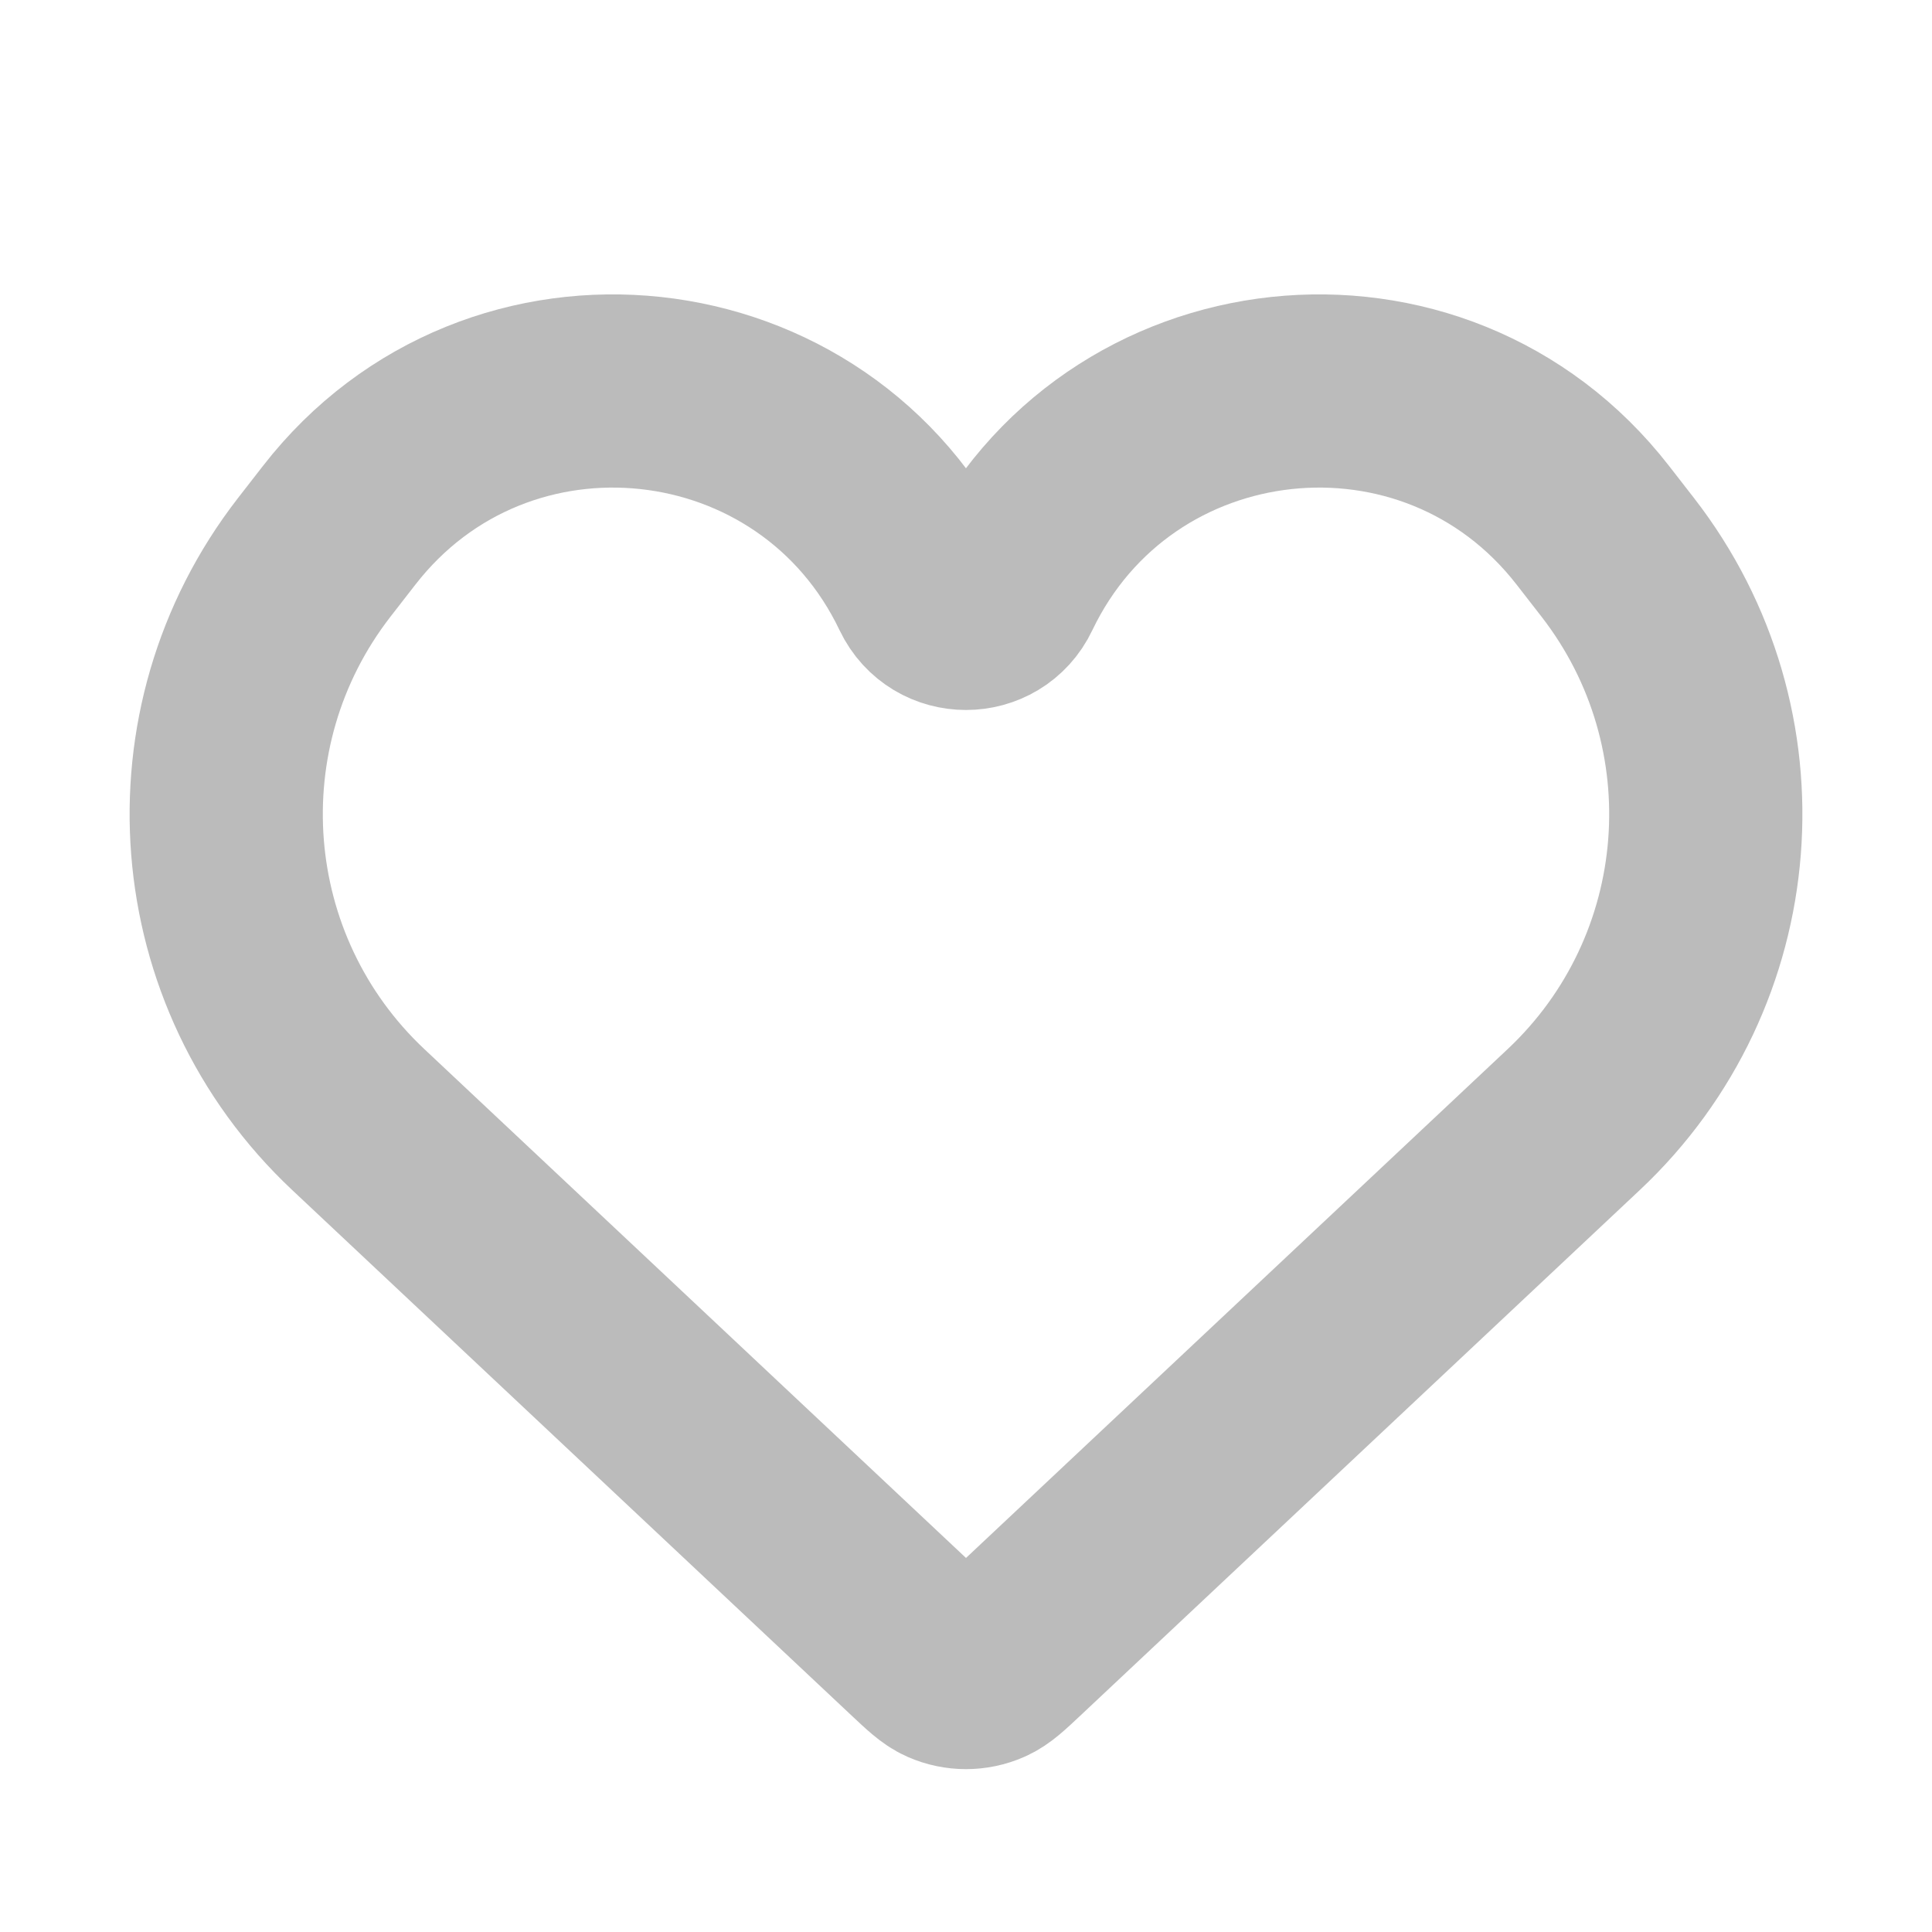
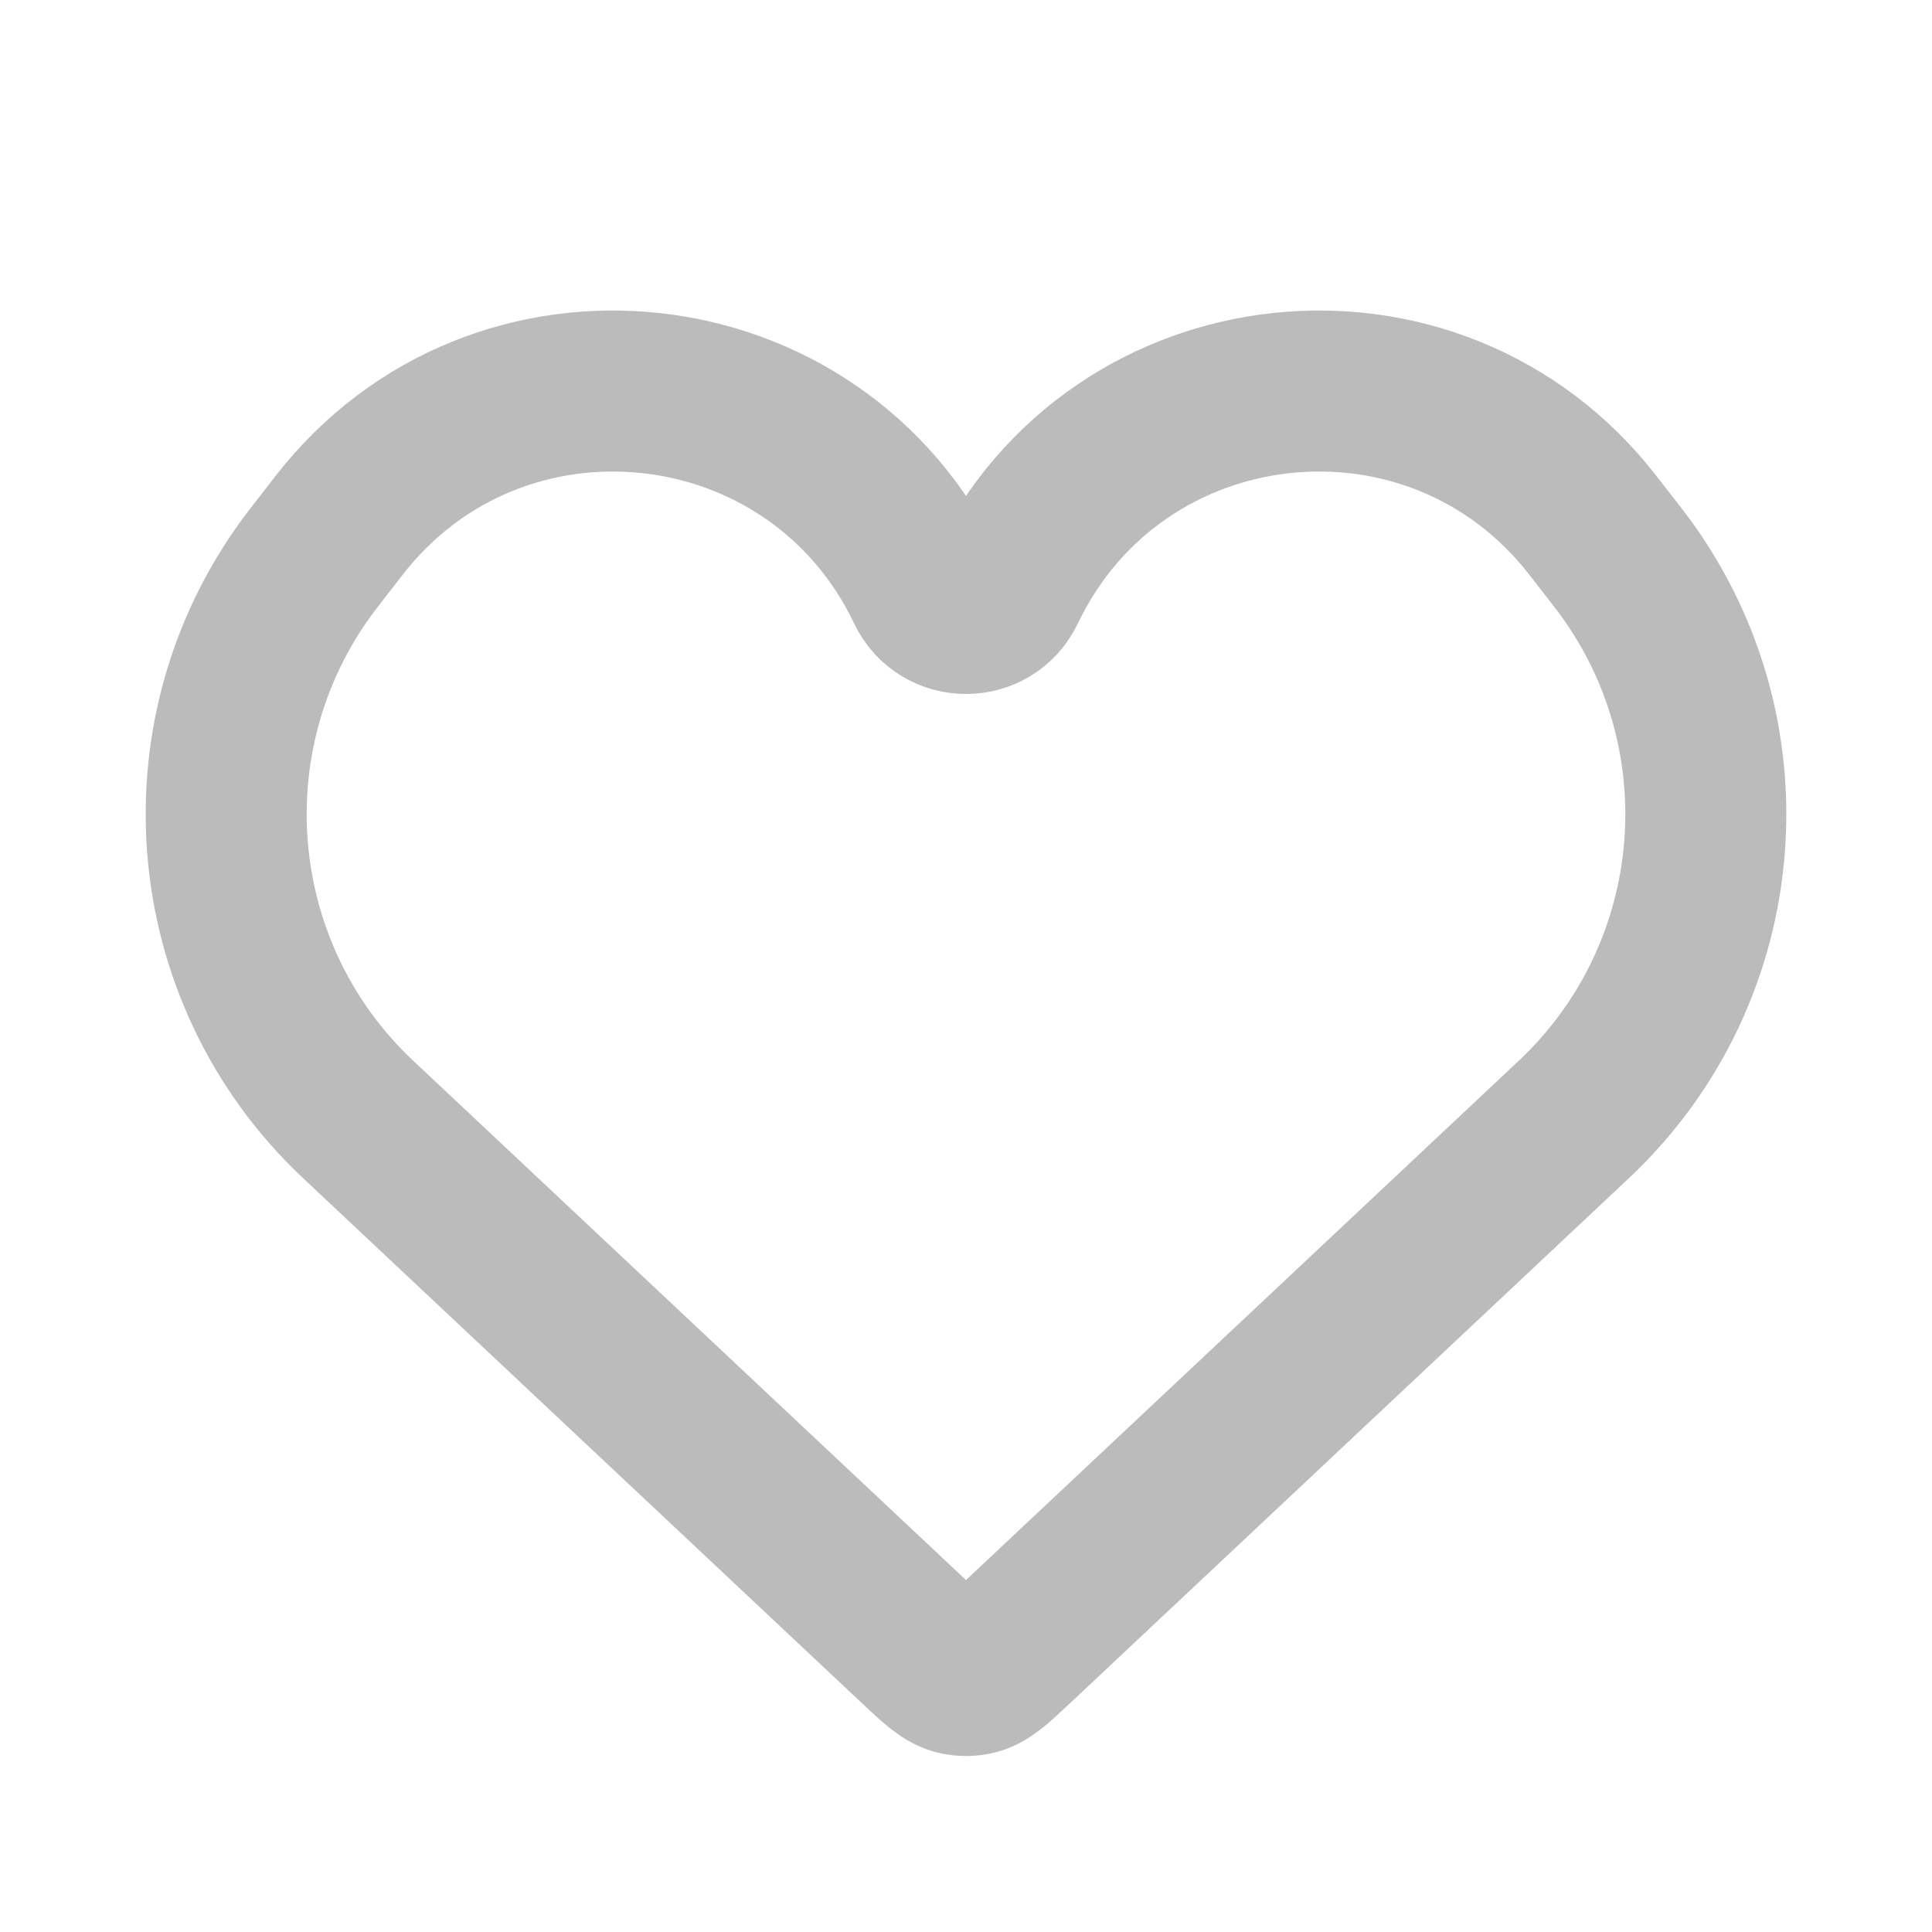
- <svg xmlns="http://www.w3.org/2000/svg" width="20" height="20" viewBox="0 0 20 20" fill="none">
-   <path d="M3.709 11.59L9.503 17.033C9.648 17.169 9.72 17.237 9.799 17.272C9.927 17.328 10.073 17.328 10.2 17.272C10.28 17.237 10.352 17.169 10.497 17.033L16.291 11.59C17.921 10.059 18.119 7.539 16.748 5.771L16.49 5.439C14.85 3.325 11.558 3.68 10.405 6.094C10.243 6.435 9.757 6.435 9.594 6.094C8.442 3.68 5.15 3.325 3.51 5.439L3.252 5.771C1.881 7.539 2.079 10.059 3.709 11.59Z" stroke="#BBBBBB" stroke-width="2" />
+ <svg xmlns="http://www.w3.org/2000/svg" width="24" height="24" viewBox="0 0 24 24" fill="none">
+   <path d="M4.451 13.908L11.403 20.439C11.643 20.664 11.762 20.777 11.904 20.805C11.967 20.817 12.033 20.817 12.096 20.805C12.238 20.777 12.357 20.664 12.597 20.439L19.549 13.908C21.506 12.071 21.743 9.047 20.098 6.926L19.788 6.527C17.82 3.991 13.87 4.416 12.487 7.314C12.291 7.723 11.709 7.723 11.513 7.314C10.13 4.416 6.18 3.991 4.212 6.527L3.902 6.926C2.257 9.047 2.494 12.071 4.451 13.908Z" stroke="#BBBBBB" stroke-width="2" />
</svg>
